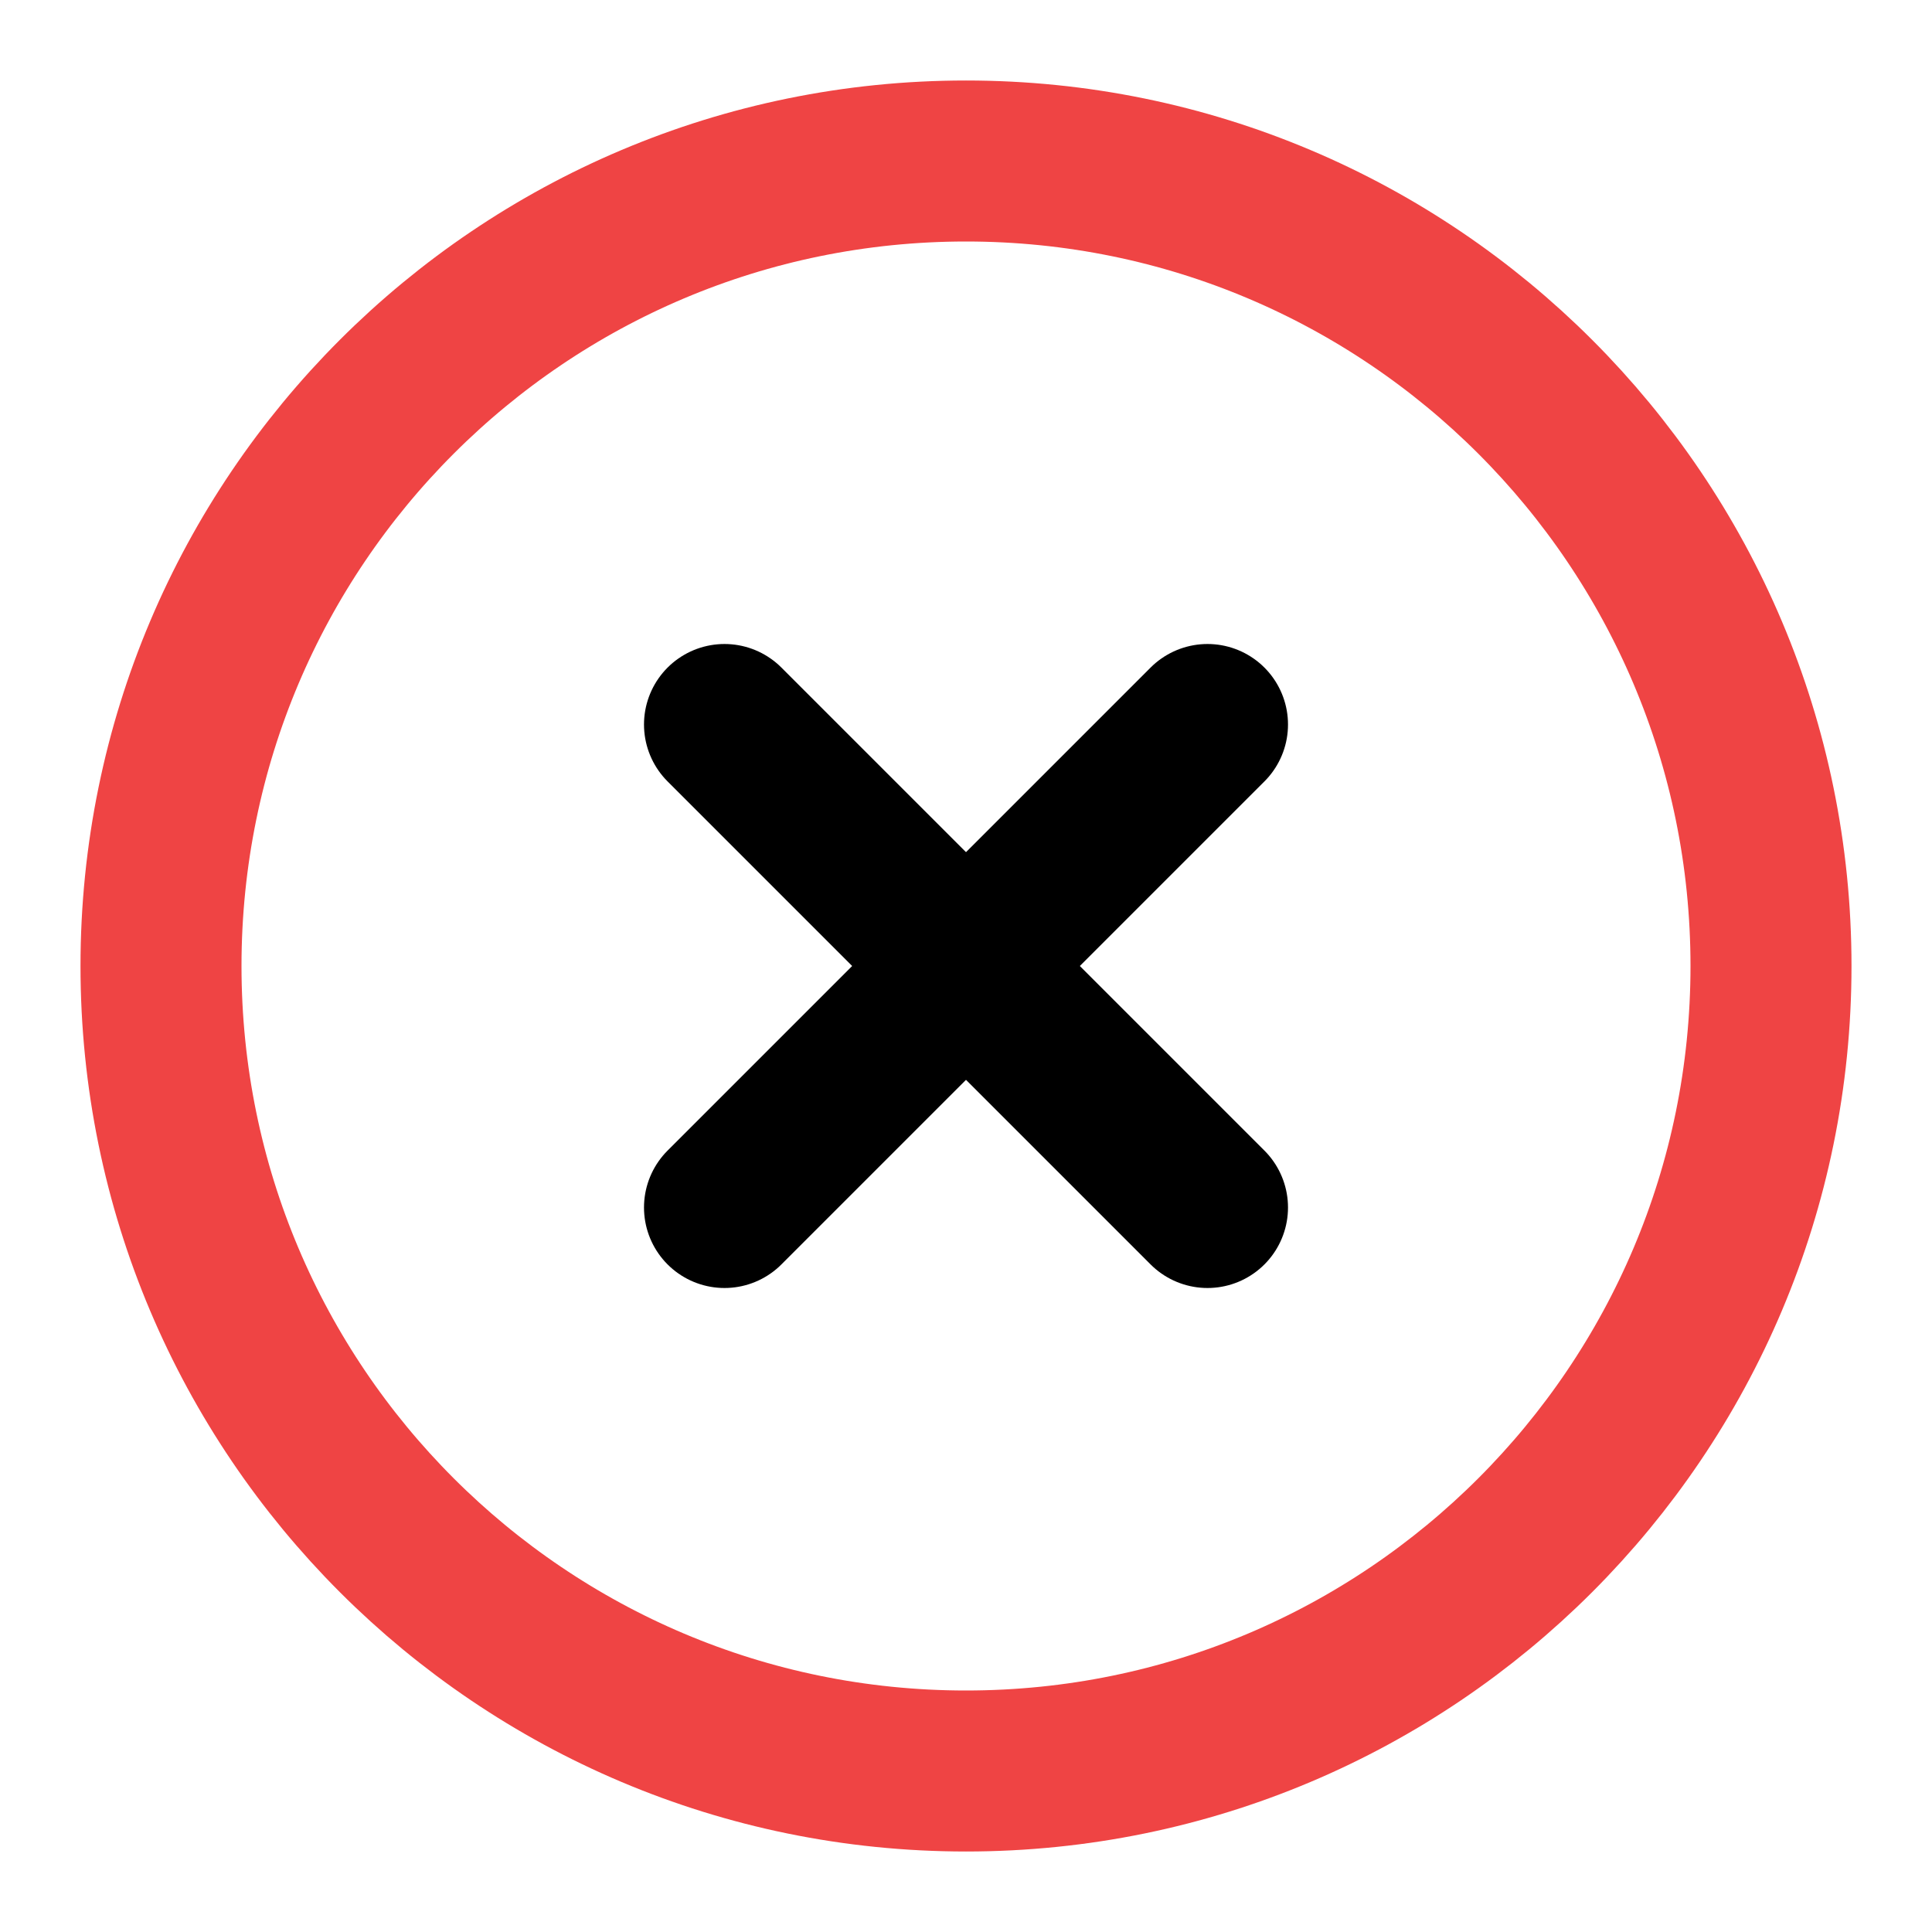
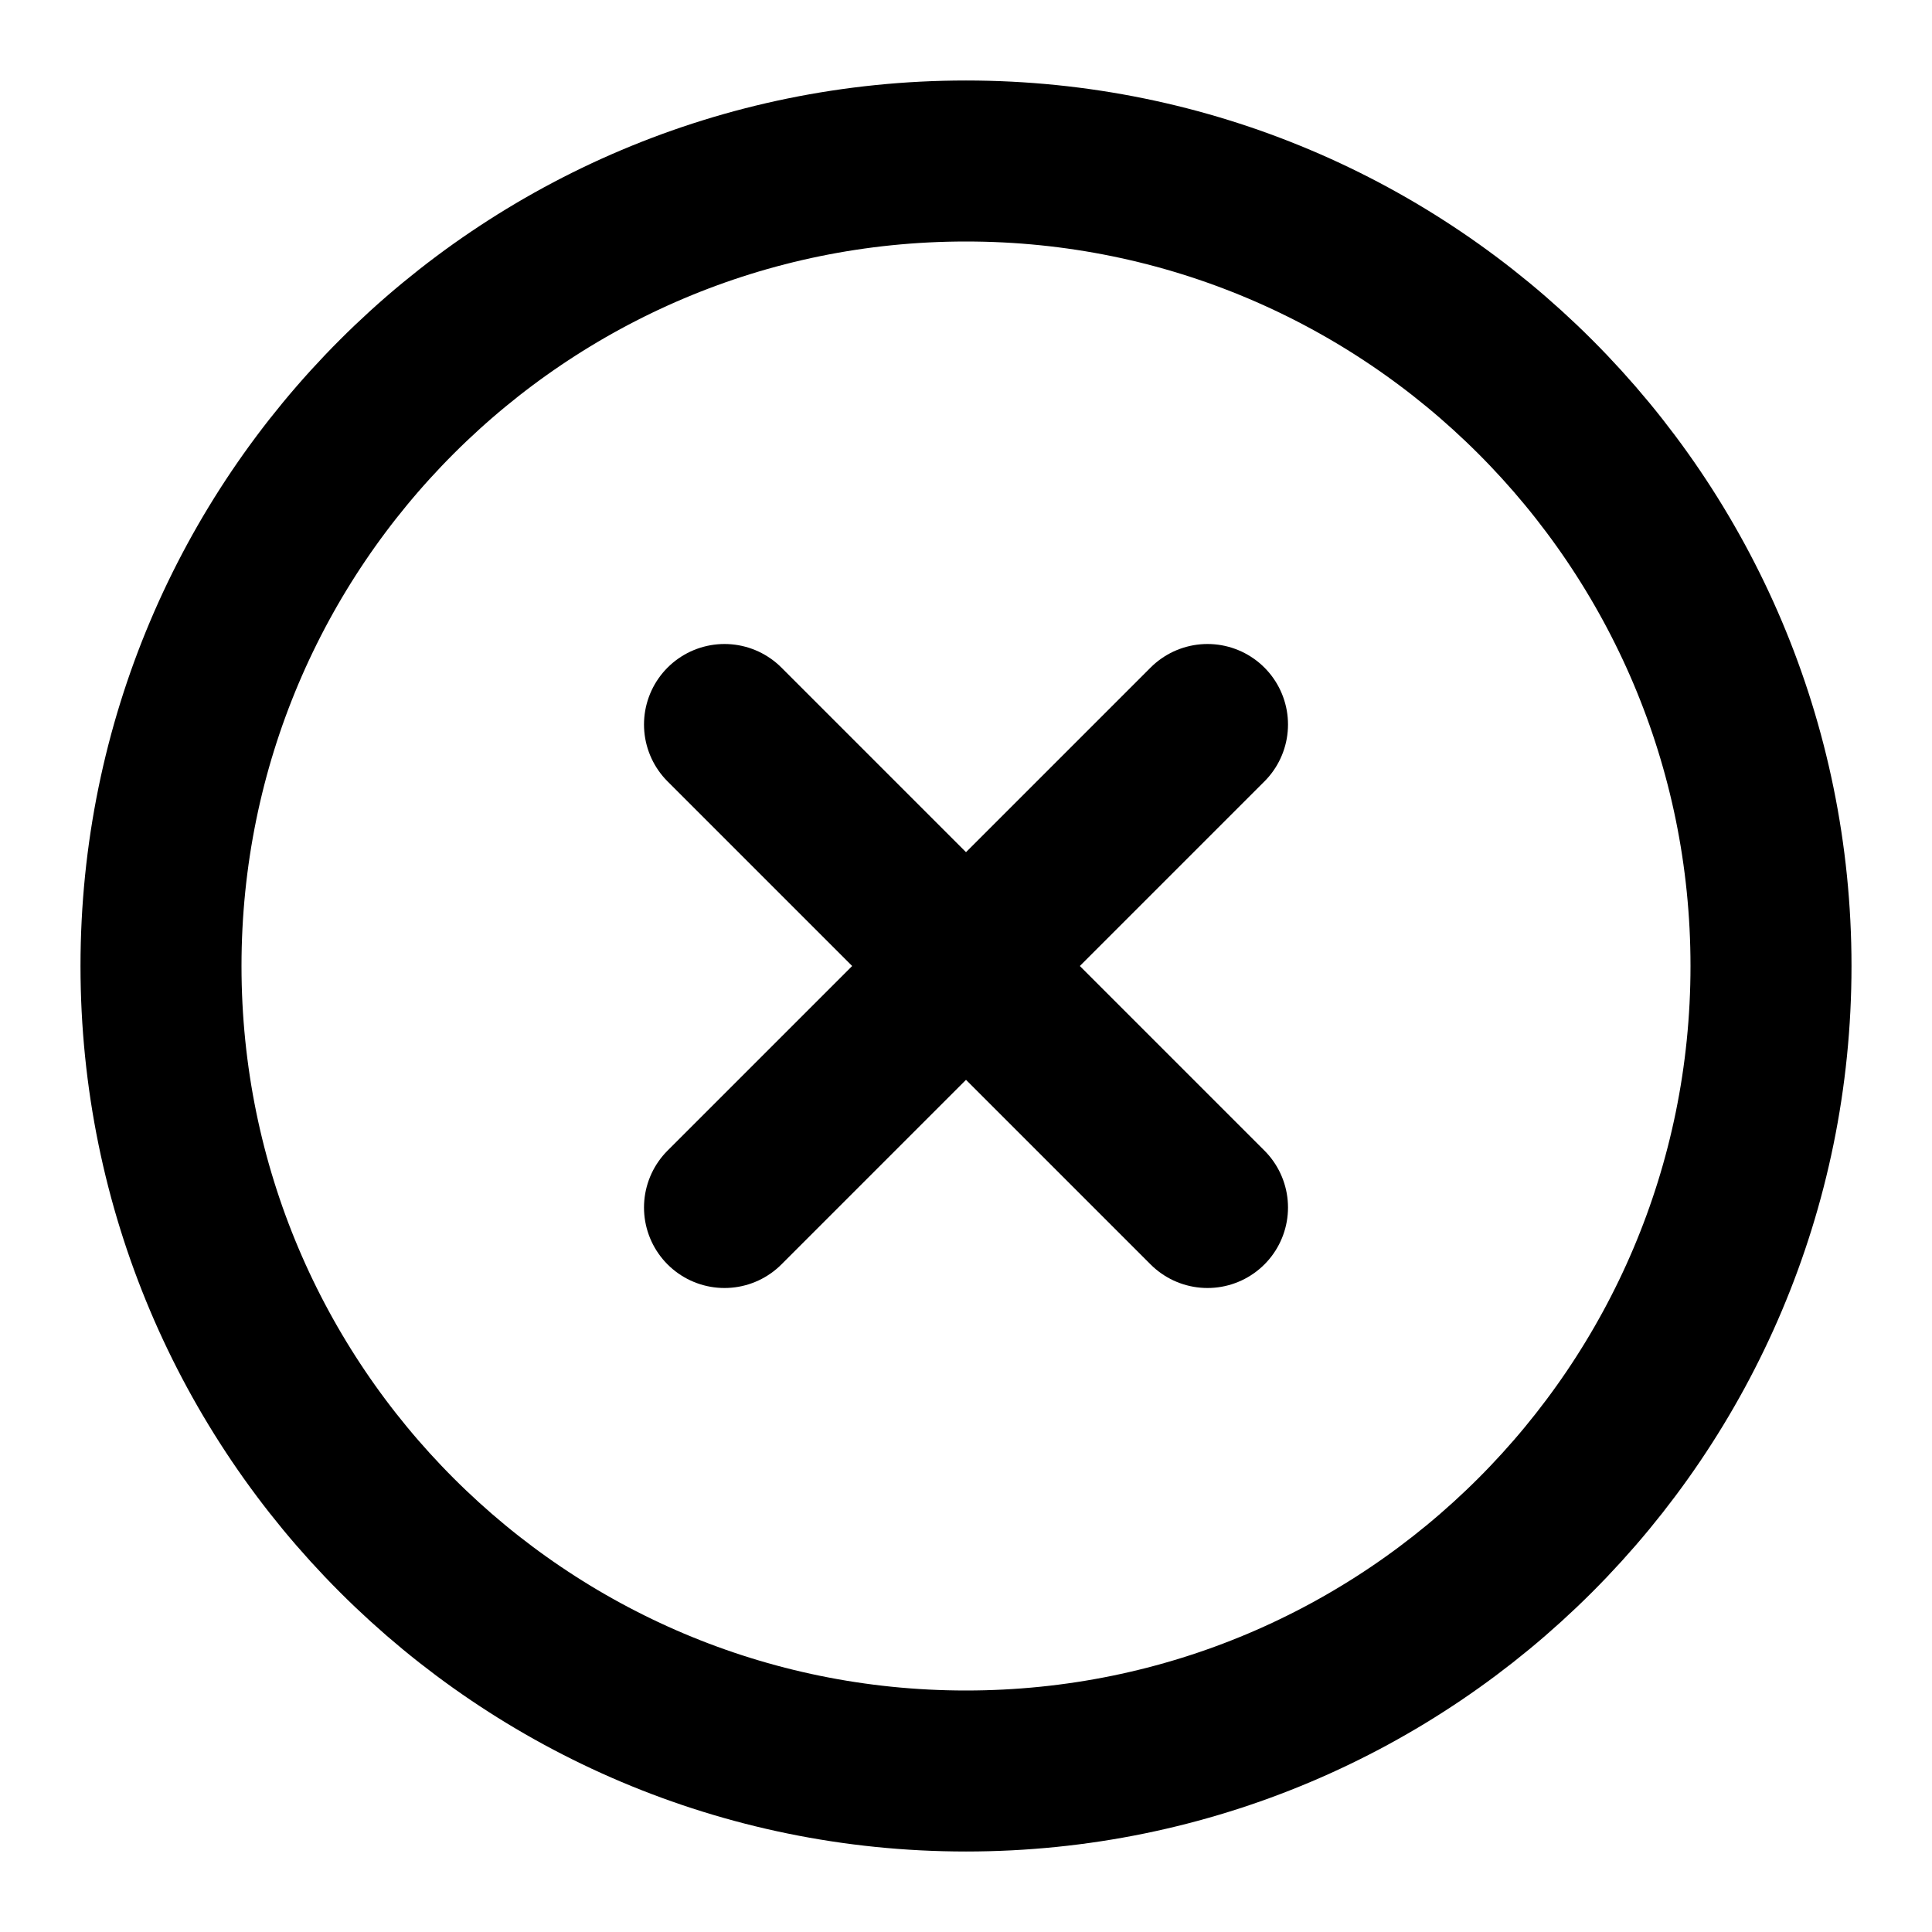
<svg xmlns="http://www.w3.org/2000/svg" width="24" height="24" viewBox="0 0 24 24" fill="none">
-   <path d="M12 22C17.523 22 22 17.523 22 12C22 6.477 17.523 2 12 2C6.477 2 2 6.477 2 12C2 17.523 6.477 22 12 22Z" stroke="#EF4444" stroke-width="2" stroke-linecap="round" stroke-linejoin="round" />
+   <path d="M12 22C17.523 22 22 17.523 22 12C22 6.477 17.523 2 12 2C6.477 2 2 6.477 2 12C2 17.523 6.477 22 12 22Z" stroke="currentColor" stroke-width="2" stroke-linecap="round" stroke-linejoin="round" />
  <path d="M15 9L9 15" stroke="currentColor" stroke-width="2" stroke-linecap="round" stroke-linejoin="round" />
  <path d="M9 9L15 15" stroke="currentColor" stroke-width="2" stroke-linecap="round" stroke-linejoin="round" />
</svg>
